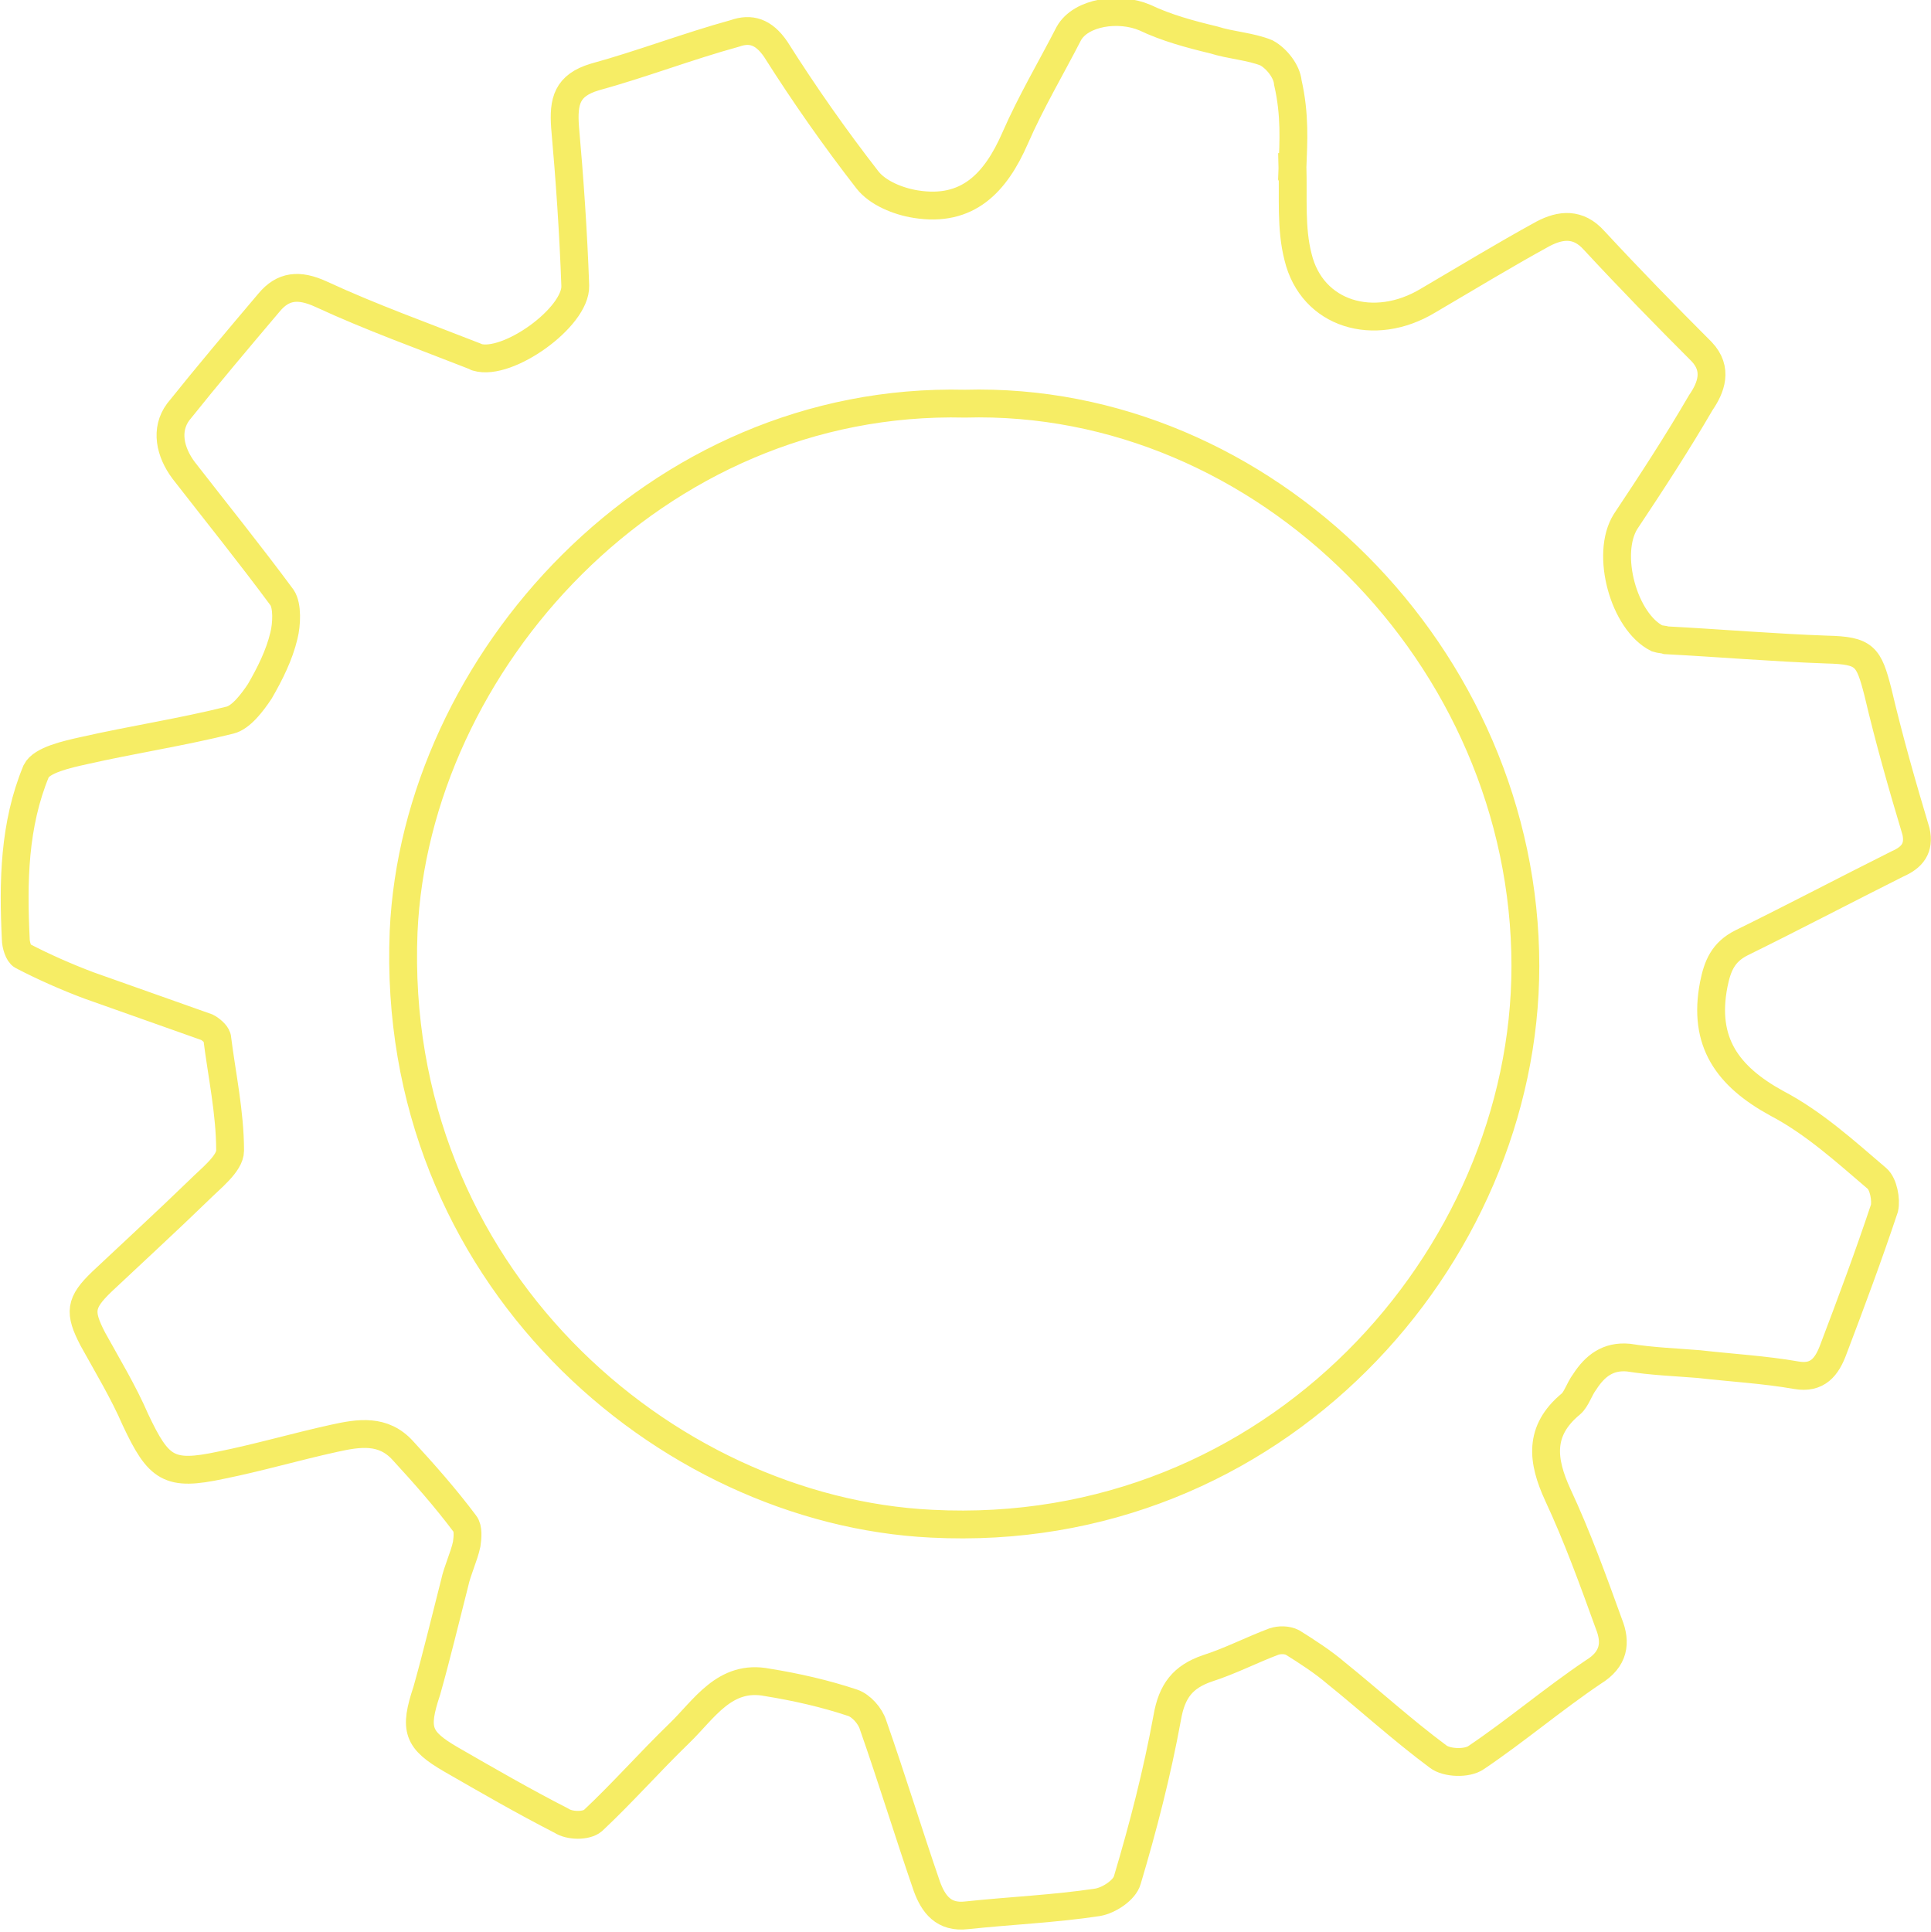
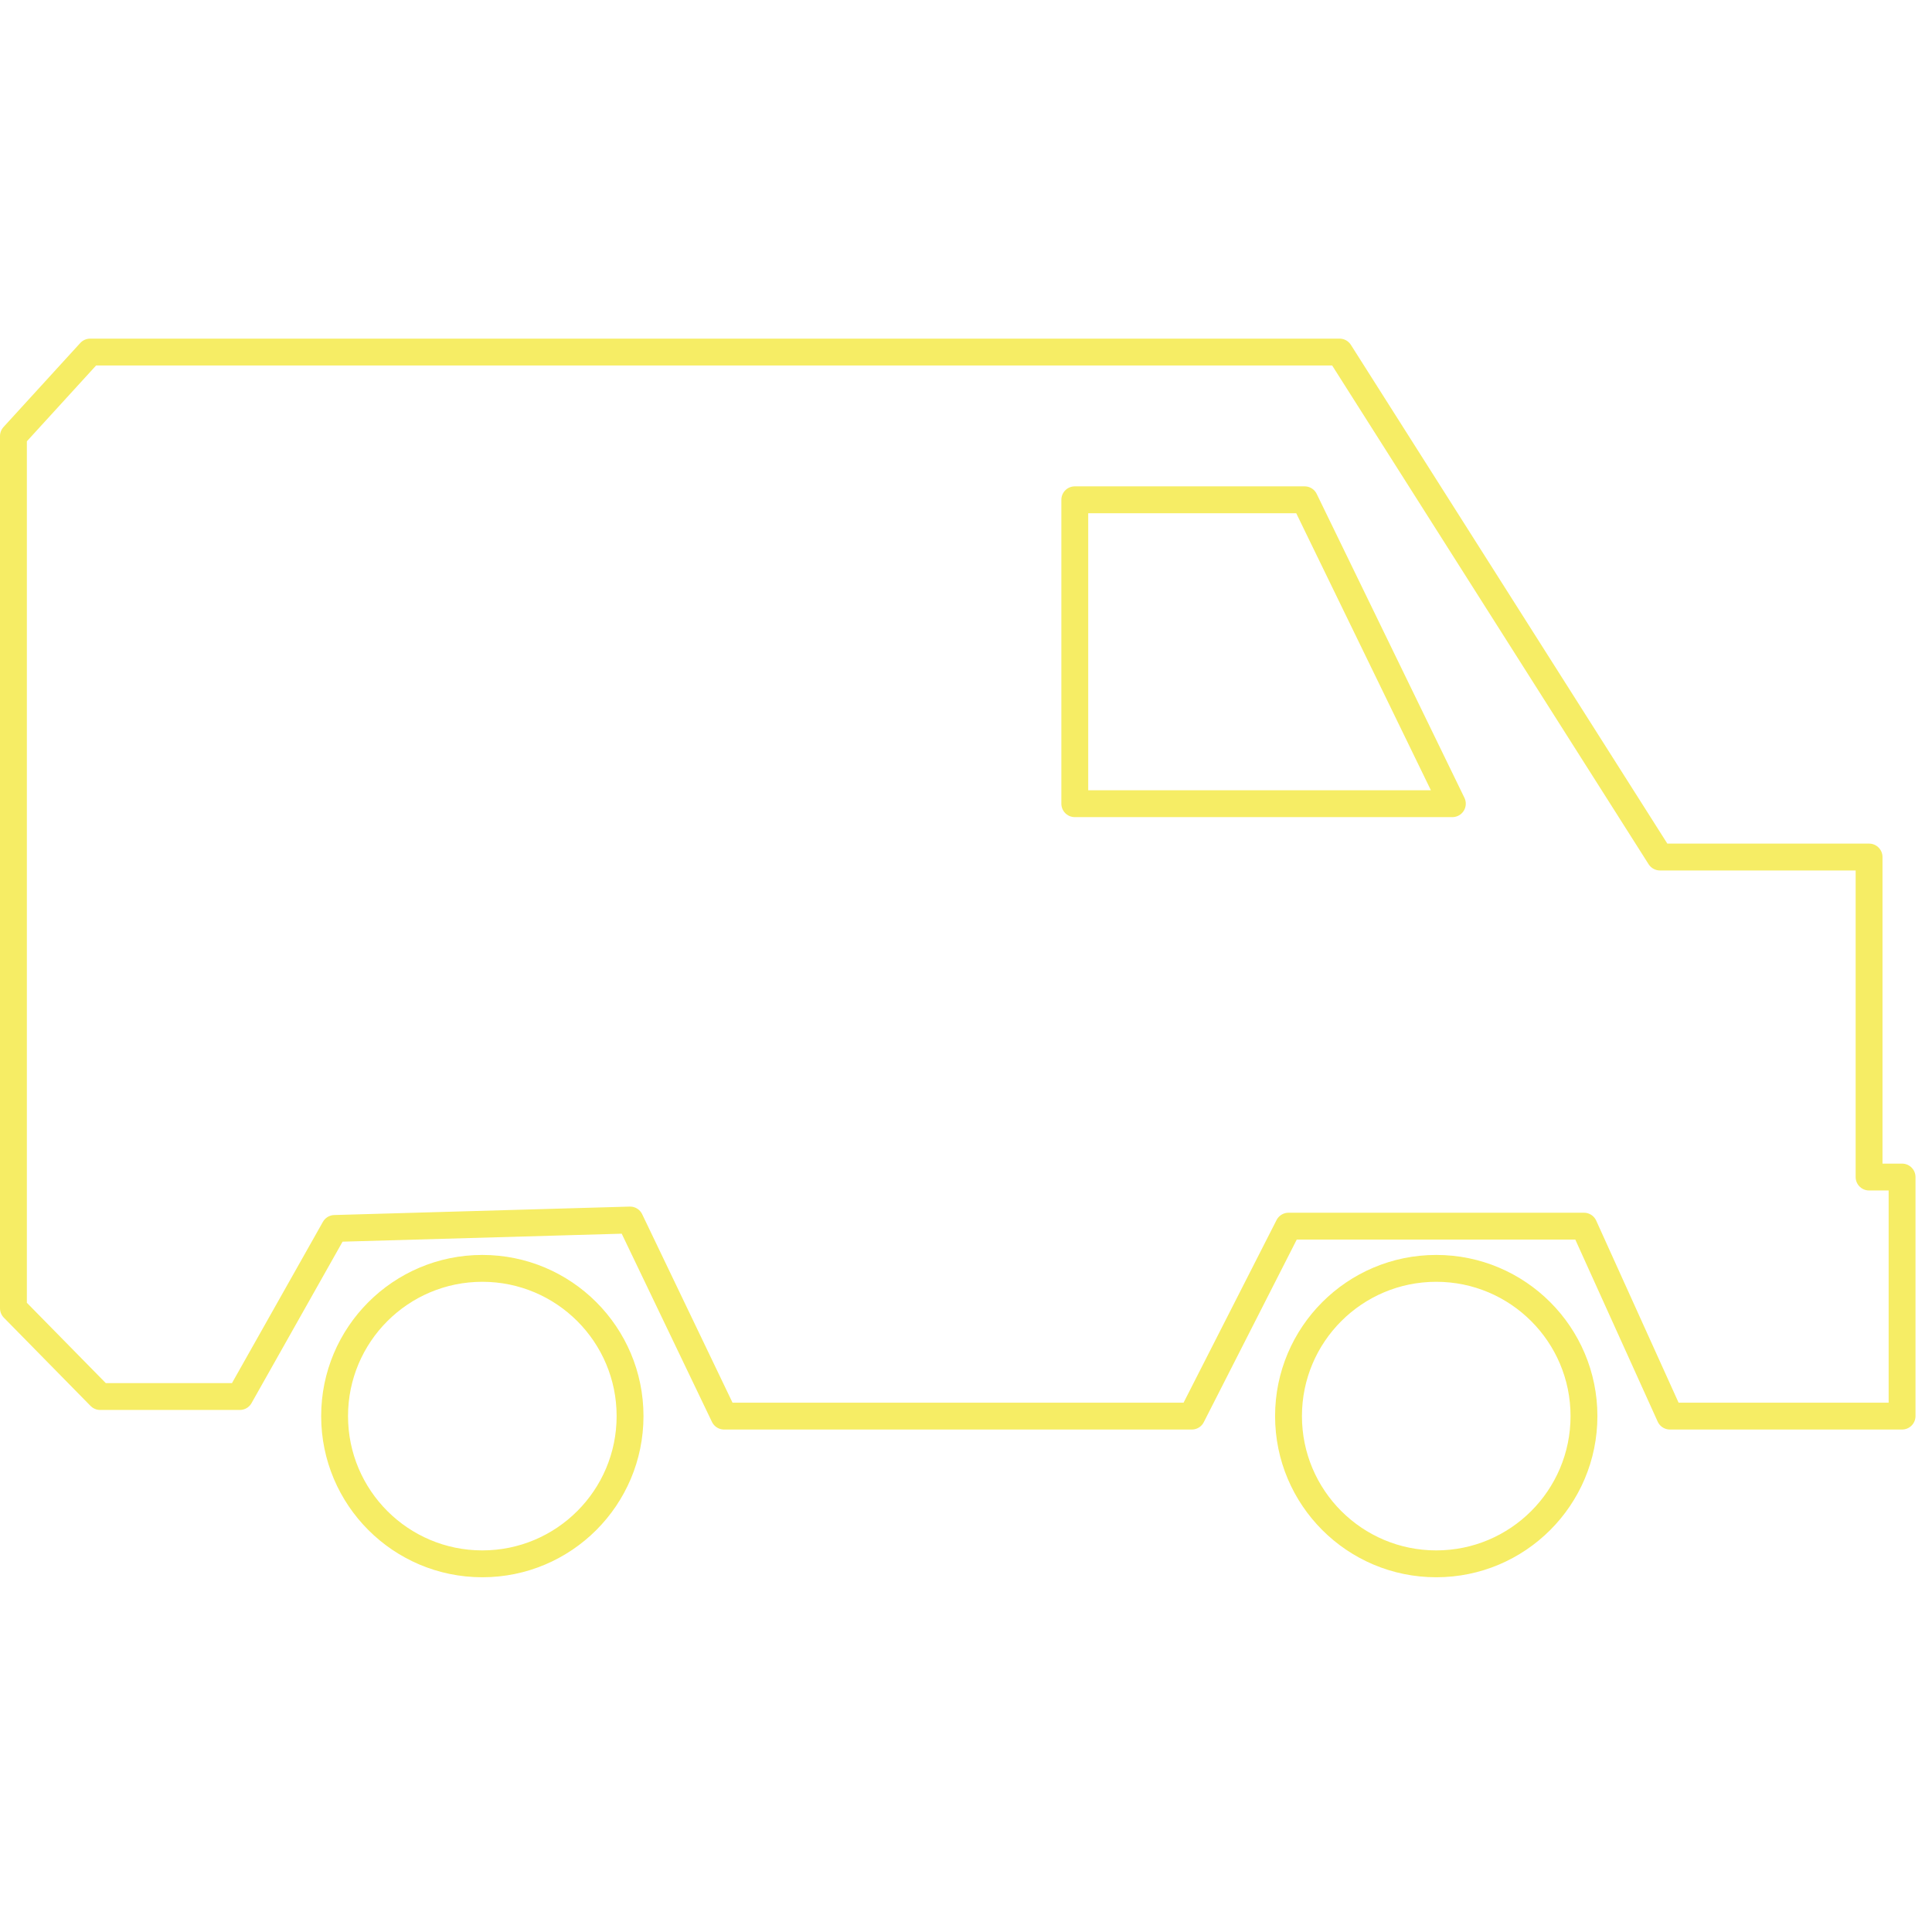
- <svg xmlns="http://www.w3.org/2000/svg" width="208.1" height="208.2" viewBox="0 0 208.1 208.2">
-   <path fill="none" stroke="#f6ed65" stroke-width="3" stroke-miterlimit="10" d="M139.3 18c.1 3.3-.2 6.6.6 9.7 1.5 6.2 8.2 8.2 14 4.7 4.1-2.4 8.2-4.9 12.4-7.2 1.9-1 3.8-1.2 5.5.7 3.8 4.1 7.7 8.1 11.6 12 1.8 1.9 1 3.9-.1 5.5-2.5 4.3-5.3 8.6-8.1 12.8-2.2 3.5-.2 10.8 3.4 12.6.3.1.7.1 1 .2 5.7.3 11.6.8 17.3 1 4.1.1 4.5.7 5.5 4.6 1.2 5.1 2.6 10 4.1 15 .4 1.8-.4 2.8-2 3.5-5.6 2.8-11.1 5.7-16.8 8.5-2 1-2.6 2.5-3 4.5-1.2 6.2 1.5 9.9 6.8 12.8 4 2.1 7.4 5.2 10.8 8.1.7.6 1 2.3.8 3.2-1.7 5.1-3.6 10.2-5.5 15.2-.7 1.9-1.7 3.2-4 2.8-3.4-.6-7-.8-10.5-1.2-2.5-.2-5.1-.3-7.6-.7-2.2-.2-3.6.9-4.7 2.6-.6.8-.9 1.9-1.5 2.4-3.5 2.9-3.1 6.1-1.4 9.8 2.1 4.5 3.8 9.2 5.5 13.9.8 2 .6 3.8-1.7 5.2-4.3 2.9-8.3 6.3-12.6 9.2-1 .7-3.2.6-4.1-.1-3.9-2.9-7.4-6.1-11-9-1.4-1.2-3.1-2.3-4.7-3.3-.6-.3-1.4-.3-2-.1-2.4.9-4.7 2.1-7.2 2.9-2.6.9-3.8 2.4-4.3 5.3-1.1 6-2.6 11.8-4.3 17.5-.3 1.1-2 2.2-3.2 2.4-4.6.7-9.4.9-14.1 1.4-2.5.3-3.6-1.2-4.3-3.1-2-5.8-3.8-11.7-5.8-17.4-.3-1-1.3-2.1-2.2-2.4-3-1-6.1-1.7-9.2-2.2-4.6-.9-6.8 2.9-9.5 5.5-3.2 3.1-6.1 6.4-9.3 9.4-.7.6-2.5.6-3.4 0-4.1-2.1-7.9-4.3-11.9-6.6-3.6-2.1-4-3.2-2.6-7.4 1.1-3.9 2-7.7 3-11.6.3-1.4 1-2.8 1.3-4.2.1-.7.2-1.7-.2-2.2-2.1-2.8-4.4-5.4-6.7-7.9-2.1-2.3-4.7-1.9-7.4-1.3-4.1.9-8.2 2.1-12.2 2.9-5.6 1.2-6.7.4-9.2-4.9-1.3-3-3-5.8-4.6-8.7-1.5-2.9-1.4-3.9 1-6.2 3.4-3.2 7-6.5 10.4-9.8 1.3-1.3 3.4-2.9 3.4-4.3 0-4.1-.9-8.2-1.4-12.2-.1-.4-.7-.9-1.1-1.1-4.2-1.5-8.5-3-12.7-4.5-2.4-.9-4.9-2-7.2-3.2-.4-.2-.7-1.2-.7-1.8-.3-6.2-.2-12.3 2.2-18.1.6-1.2 3.3-1.8 5.1-2.2 5.3-1.2 10.6-2 15.8-3.3 1.2-.3 2.4-1.9 3.2-3.1 1.1-1.9 2.1-3.9 2.6-6 .3-1.2.4-3.2-.2-4.1-3.4-4.6-7.1-9.2-10.6-13.7-1.5-2-2-4.4-.6-6.3 3.2-4 6.5-7.9 9.8-11.8 1.5-1.8 3.2-2 5.6-.9 5.4 2.5 11 4.5 16.6 6.7.1 0 .1.1.2.1 3.3 1 10.7-4.3 10.6-7.7-.2-5.7-.6-11.5-1.1-17.1-.2-2.8.2-4.5 3.2-5.4 5.1-1.4 10-3.3 15.1-4.7 1.7-.6 3.1-.2 4.4 1.7 3.1 4.9 6.4 9.6 9.9 14.1 1.1 1.4 3.3 2.3 5.2 2.6 5.6.9 8.6-2.3 10.7-7.1 1.7-3.9 3.9-7.6 5.8-11.3 1.3-2.3 5.4-2.9 8.2-1.7 2.3 1.1 4.9 1.8 7.4 2.4 1.9.6 4 .7 5.7 1.4 1.1.6 2.2 2 2.3 3.2.8 3.5.6 6.4.5 9.1.1 0 .1 0 0 0zM104 43.5c-33.5-.8-59.2 28-60.5 56.9-1.5 36.9 28.1 62.4 56.9 63.8 36.9 1.9 64-28.6 64-60.1 0-33.4-28.2-61.5-60.4-60.6z" />
+ <svg xmlns="http://www.w3.org/2000/svg" width="50" height="50" viewBox="0 0 503.5 500">
+   <circle fill="none" stroke="#f6ed65" stroke-width="7" stroke-linecap="round" stroke-linejoin="round" stroke-miterlimit="10" cx="125.7" cy="367.3" r="38.5" />
+   <circle fill="none" stroke="#f6ed65" stroke-width="7" stroke-linecap="round" stroke-linejoin="round" stroke-miterlimit="10" cx="374.3" cy="367.3" r="38.5" />
+   <path fill="none" stroke="#f6ed65" stroke-width="7" stroke-linecap="round" stroke-linejoin="round" stroke-miterlimit="10" d="M188.7 367.3h121.9l25.2-49.5h77l22.4 49.5h60.5V305h-8.6v-83.4h-54.5L349.1 90H23.5l-20 21.9v227.3l22.6 23h36.4l24.7-43.8 77-2.2z" />
+   <path fill="none" stroke="#f6ed65" stroke-width="7" stroke-linecap="round" stroke-linejoin="round" stroke-miterlimit="10" d="M280.1 128.5v79.2h98.4L340 128.5z" />
</svg>
